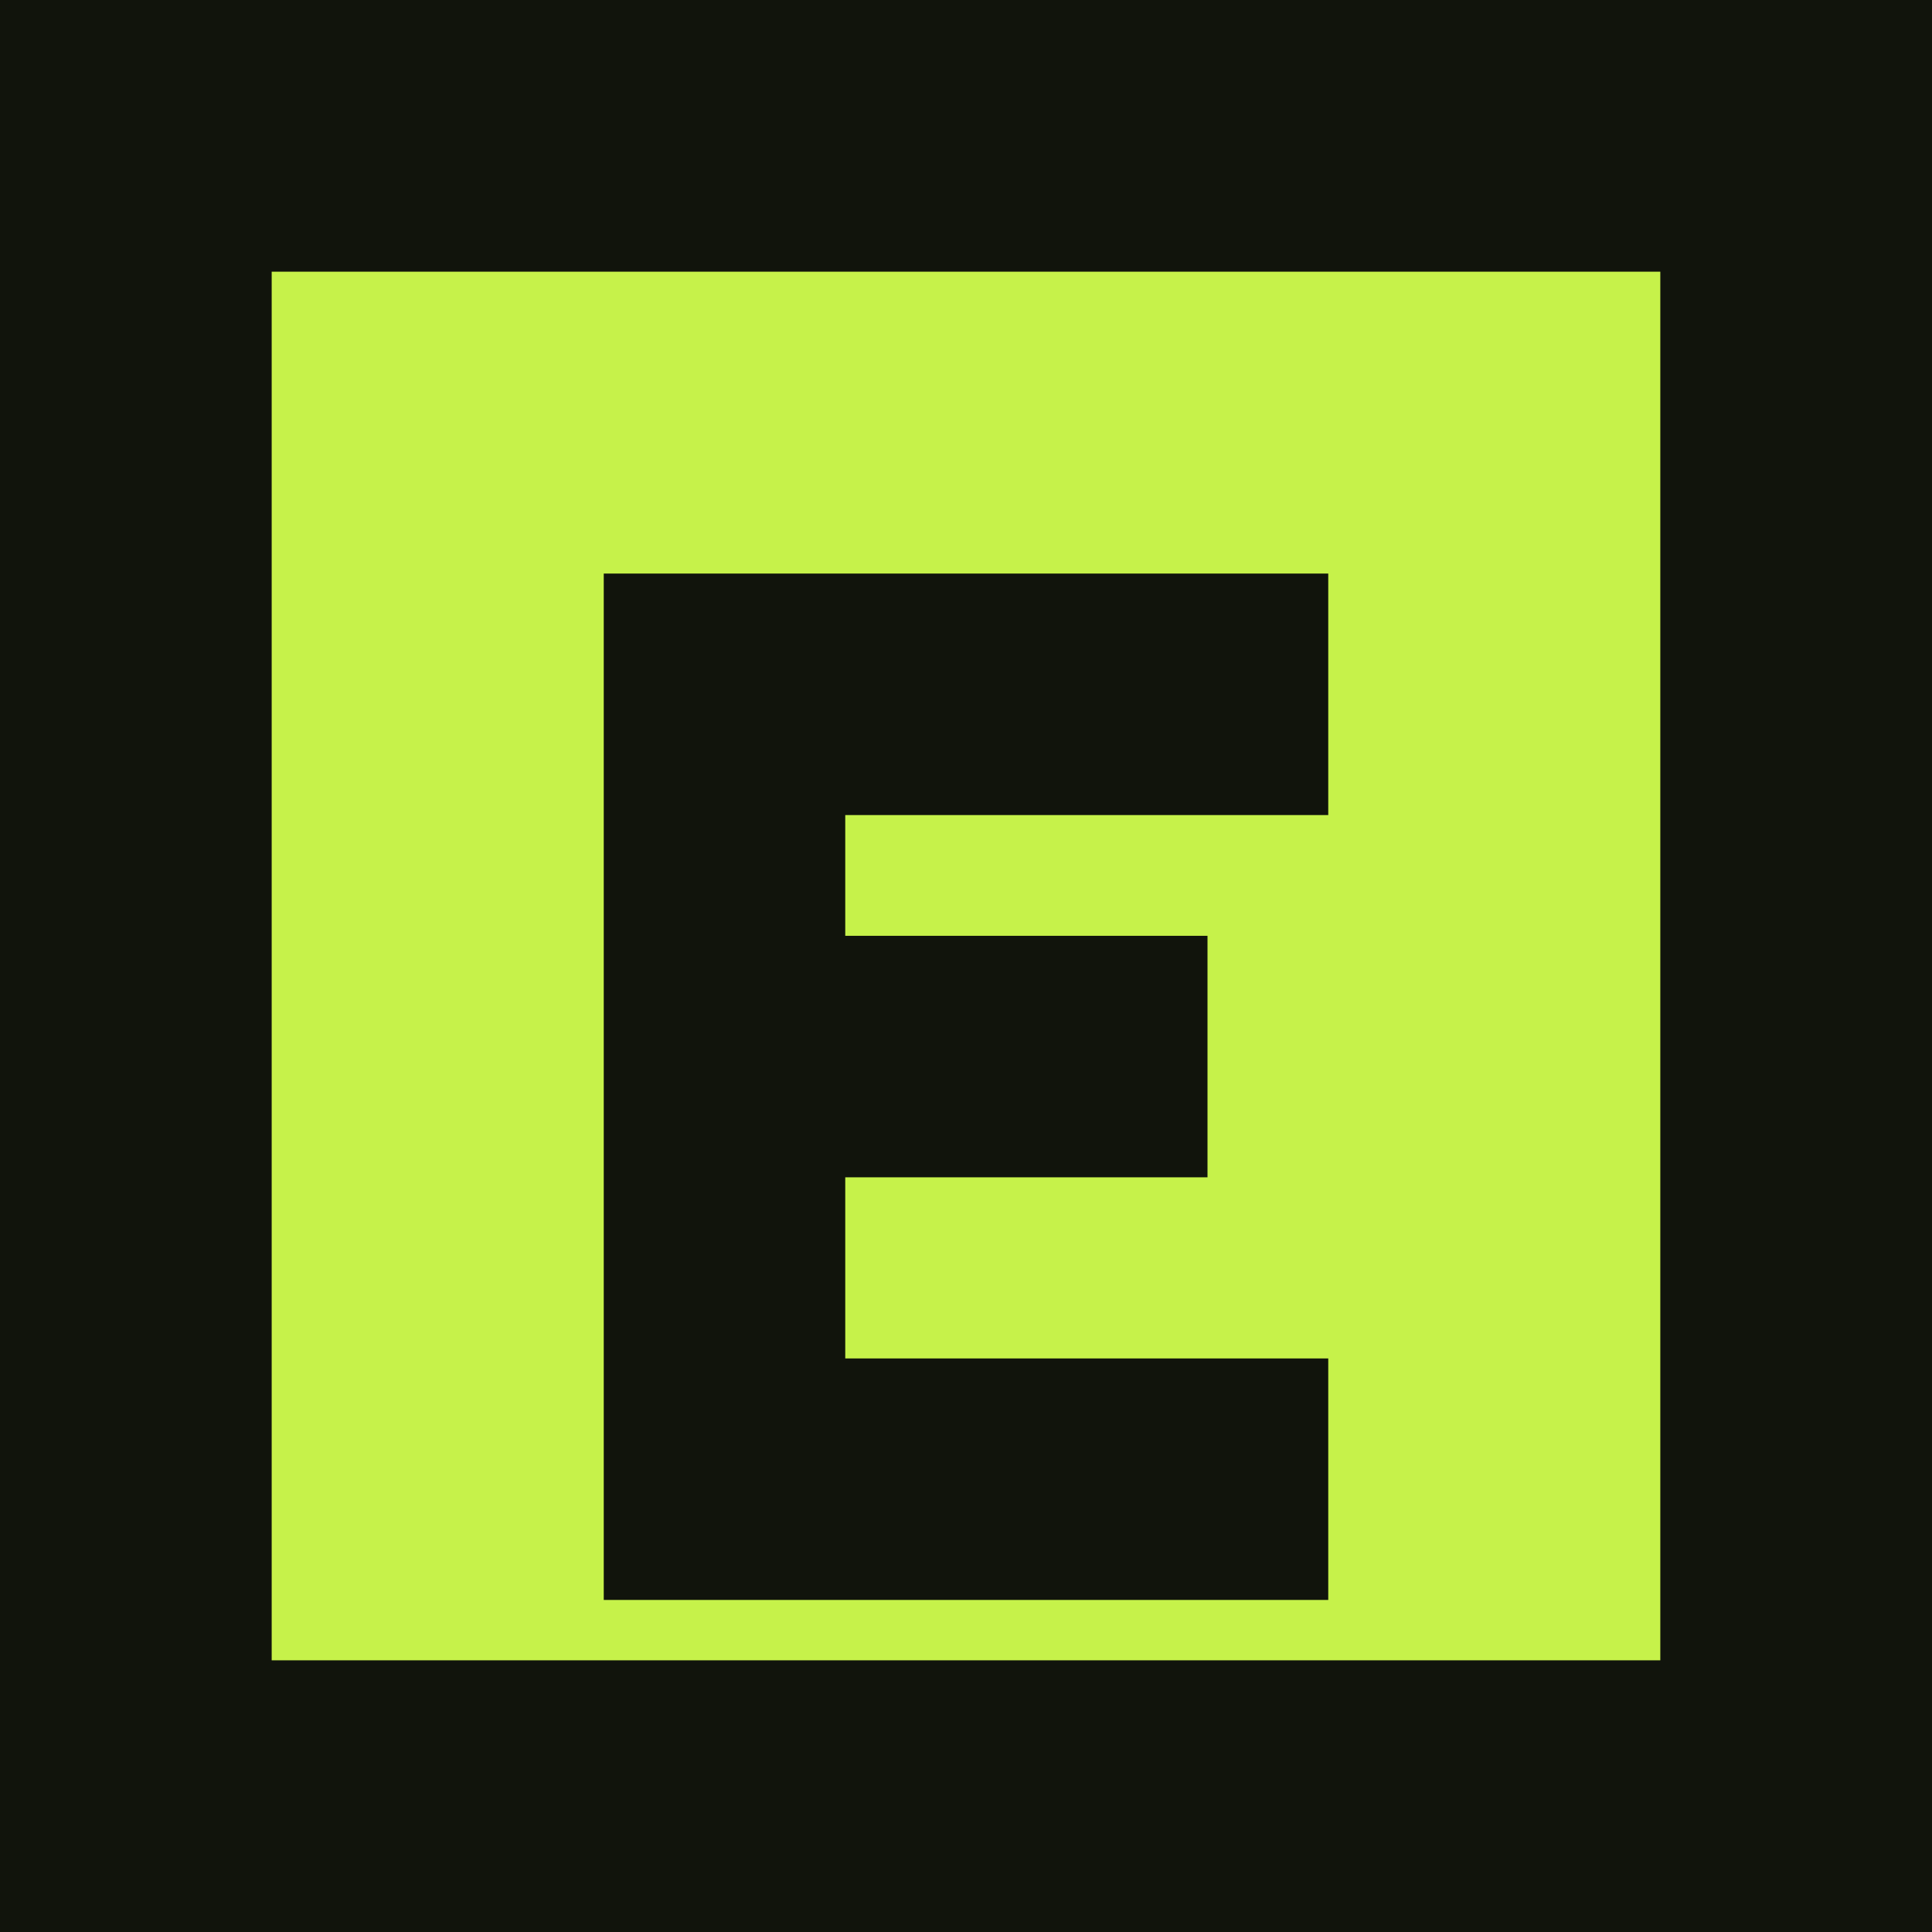
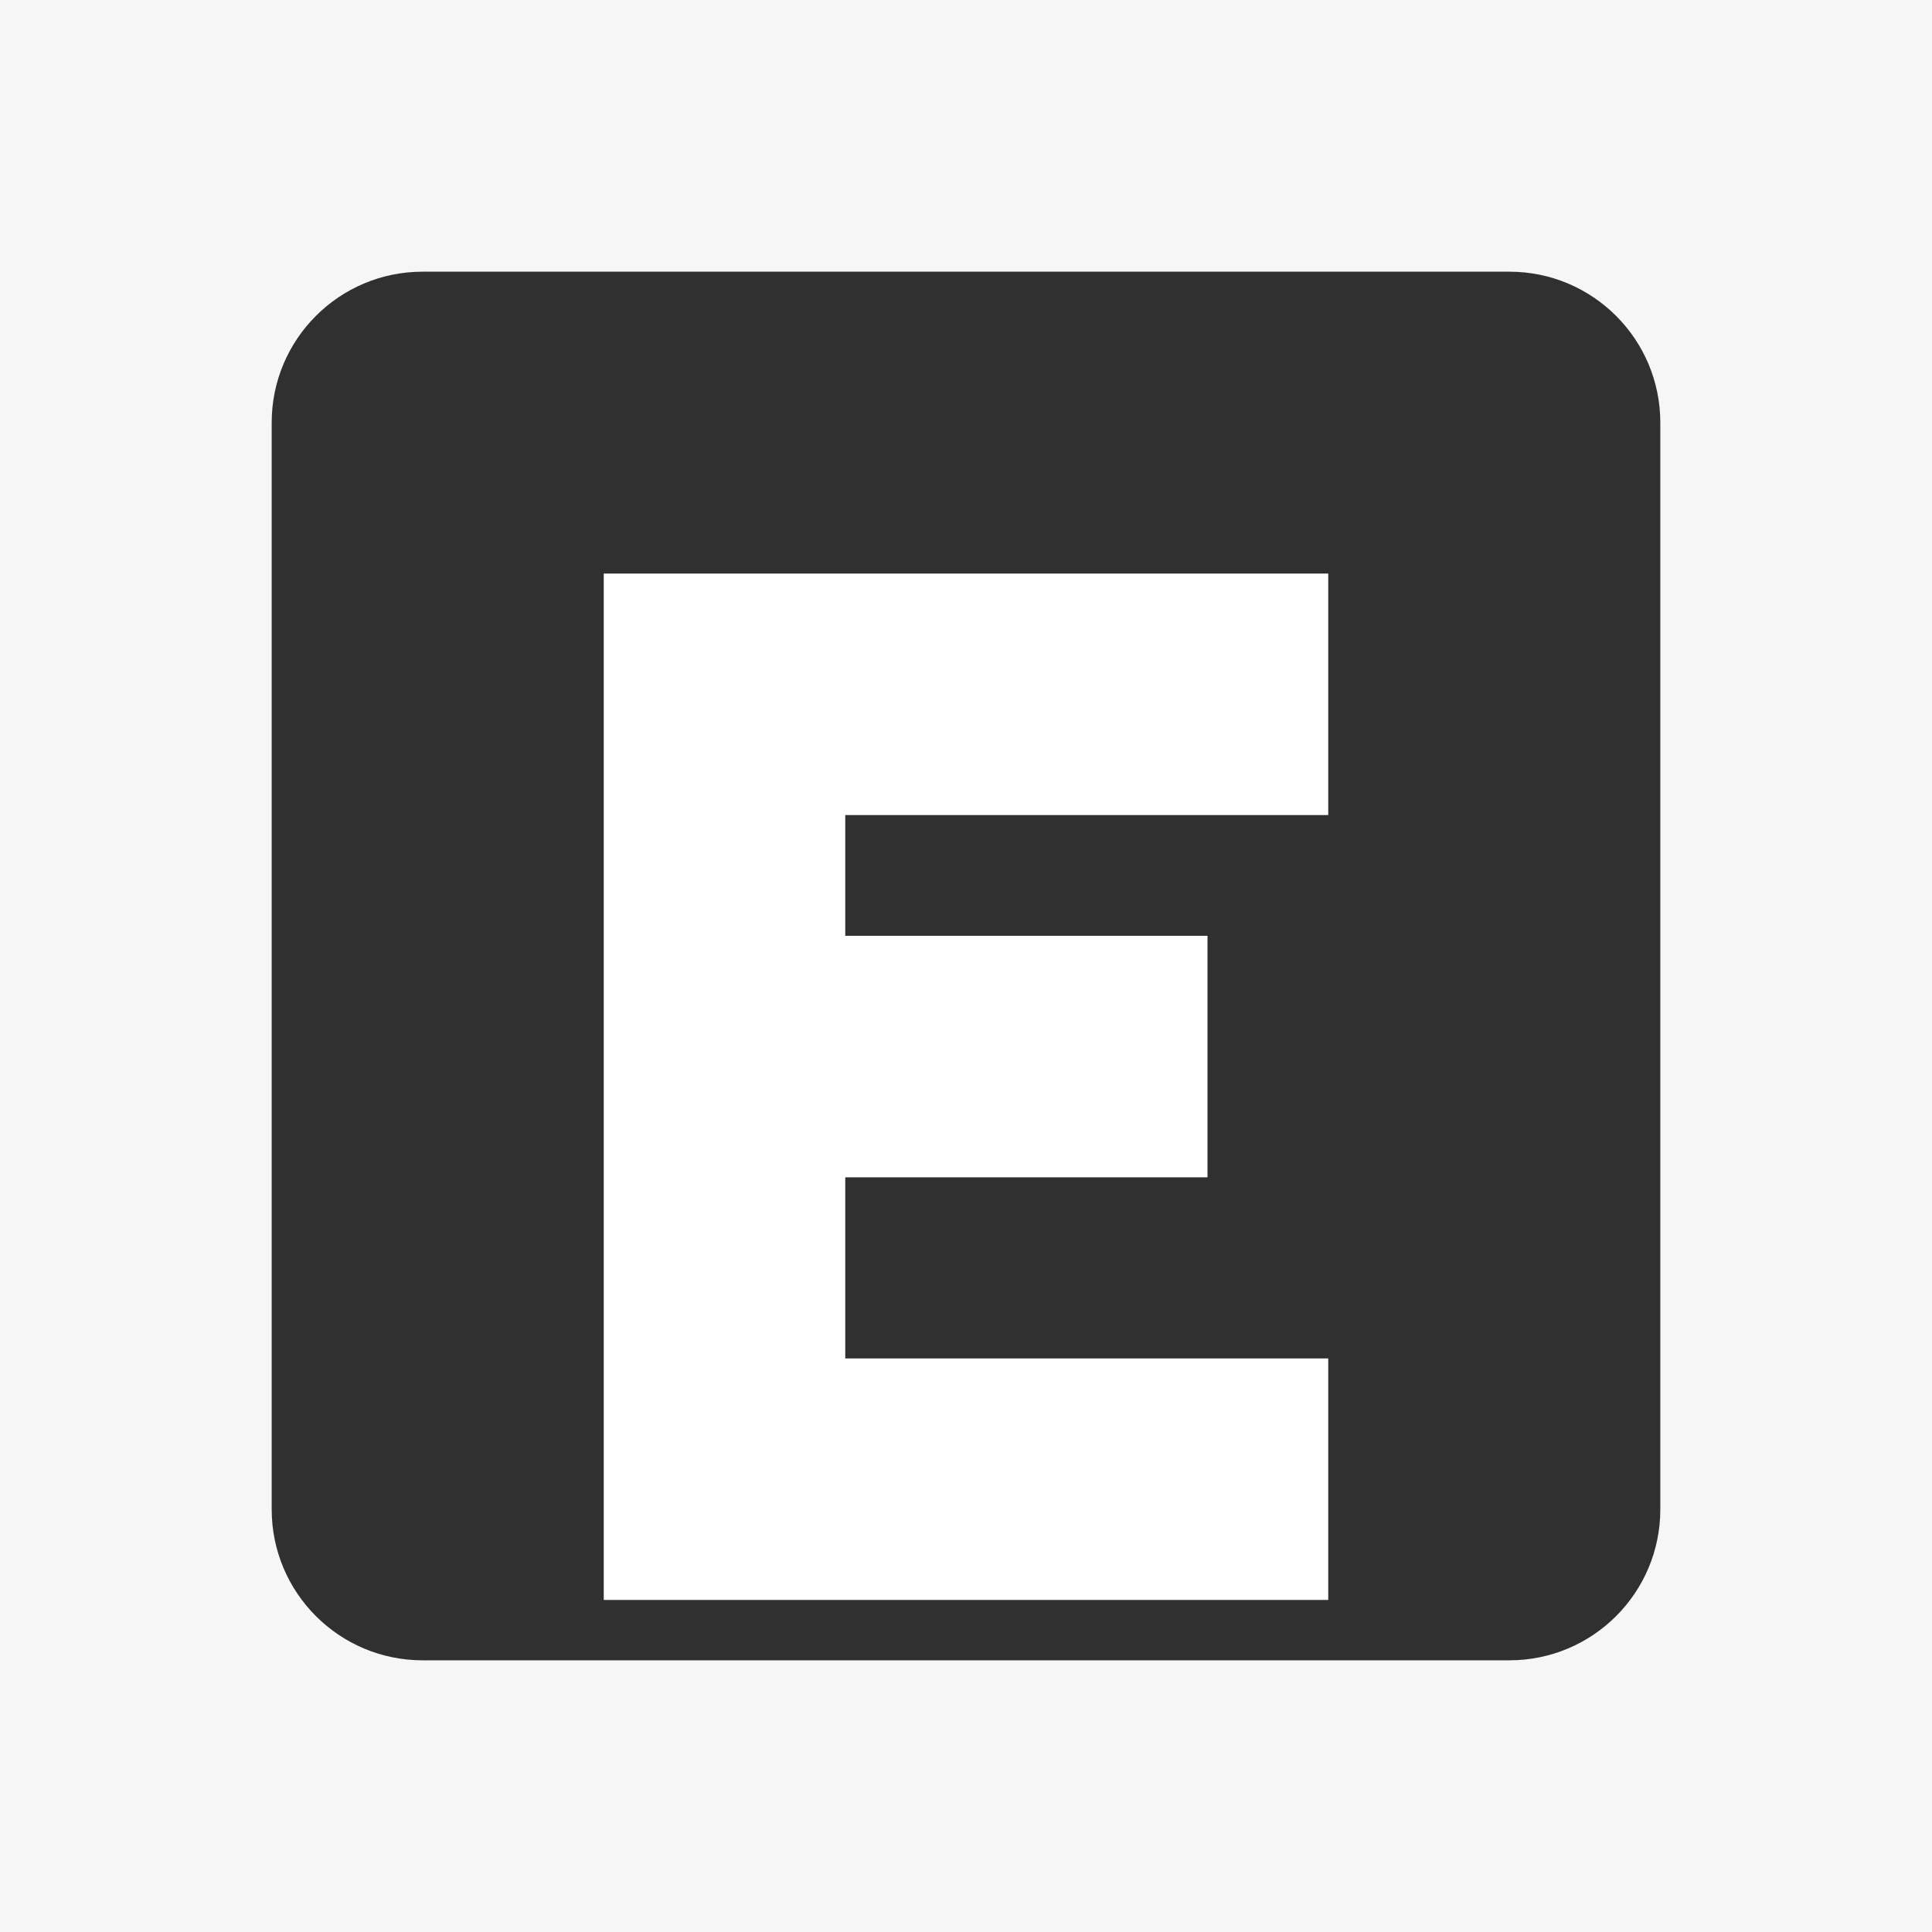
<svg xmlns="http://www.w3.org/2000/svg" viewBox="0 0 128 128">
-   <rect width="128" height="128" fill="#11140c" />
-   <rect x="18" y="18" width="92" height="92" fill="#c6f24a" />
-   <path fill="#11140c" d="M40 38h48v16H56v8h24v16H56v12h32v16H40z" />
+   <rect width="128" height="128" fill="#f6f6f7" />
+   <rect x="18" y="18" width="92" height="92" rx="10" fill="#303030" />
+   <path fill="#ffffff" d="M40 38h48v16H56v8h24v16H56v12h32v16H40z" />
</svg>
